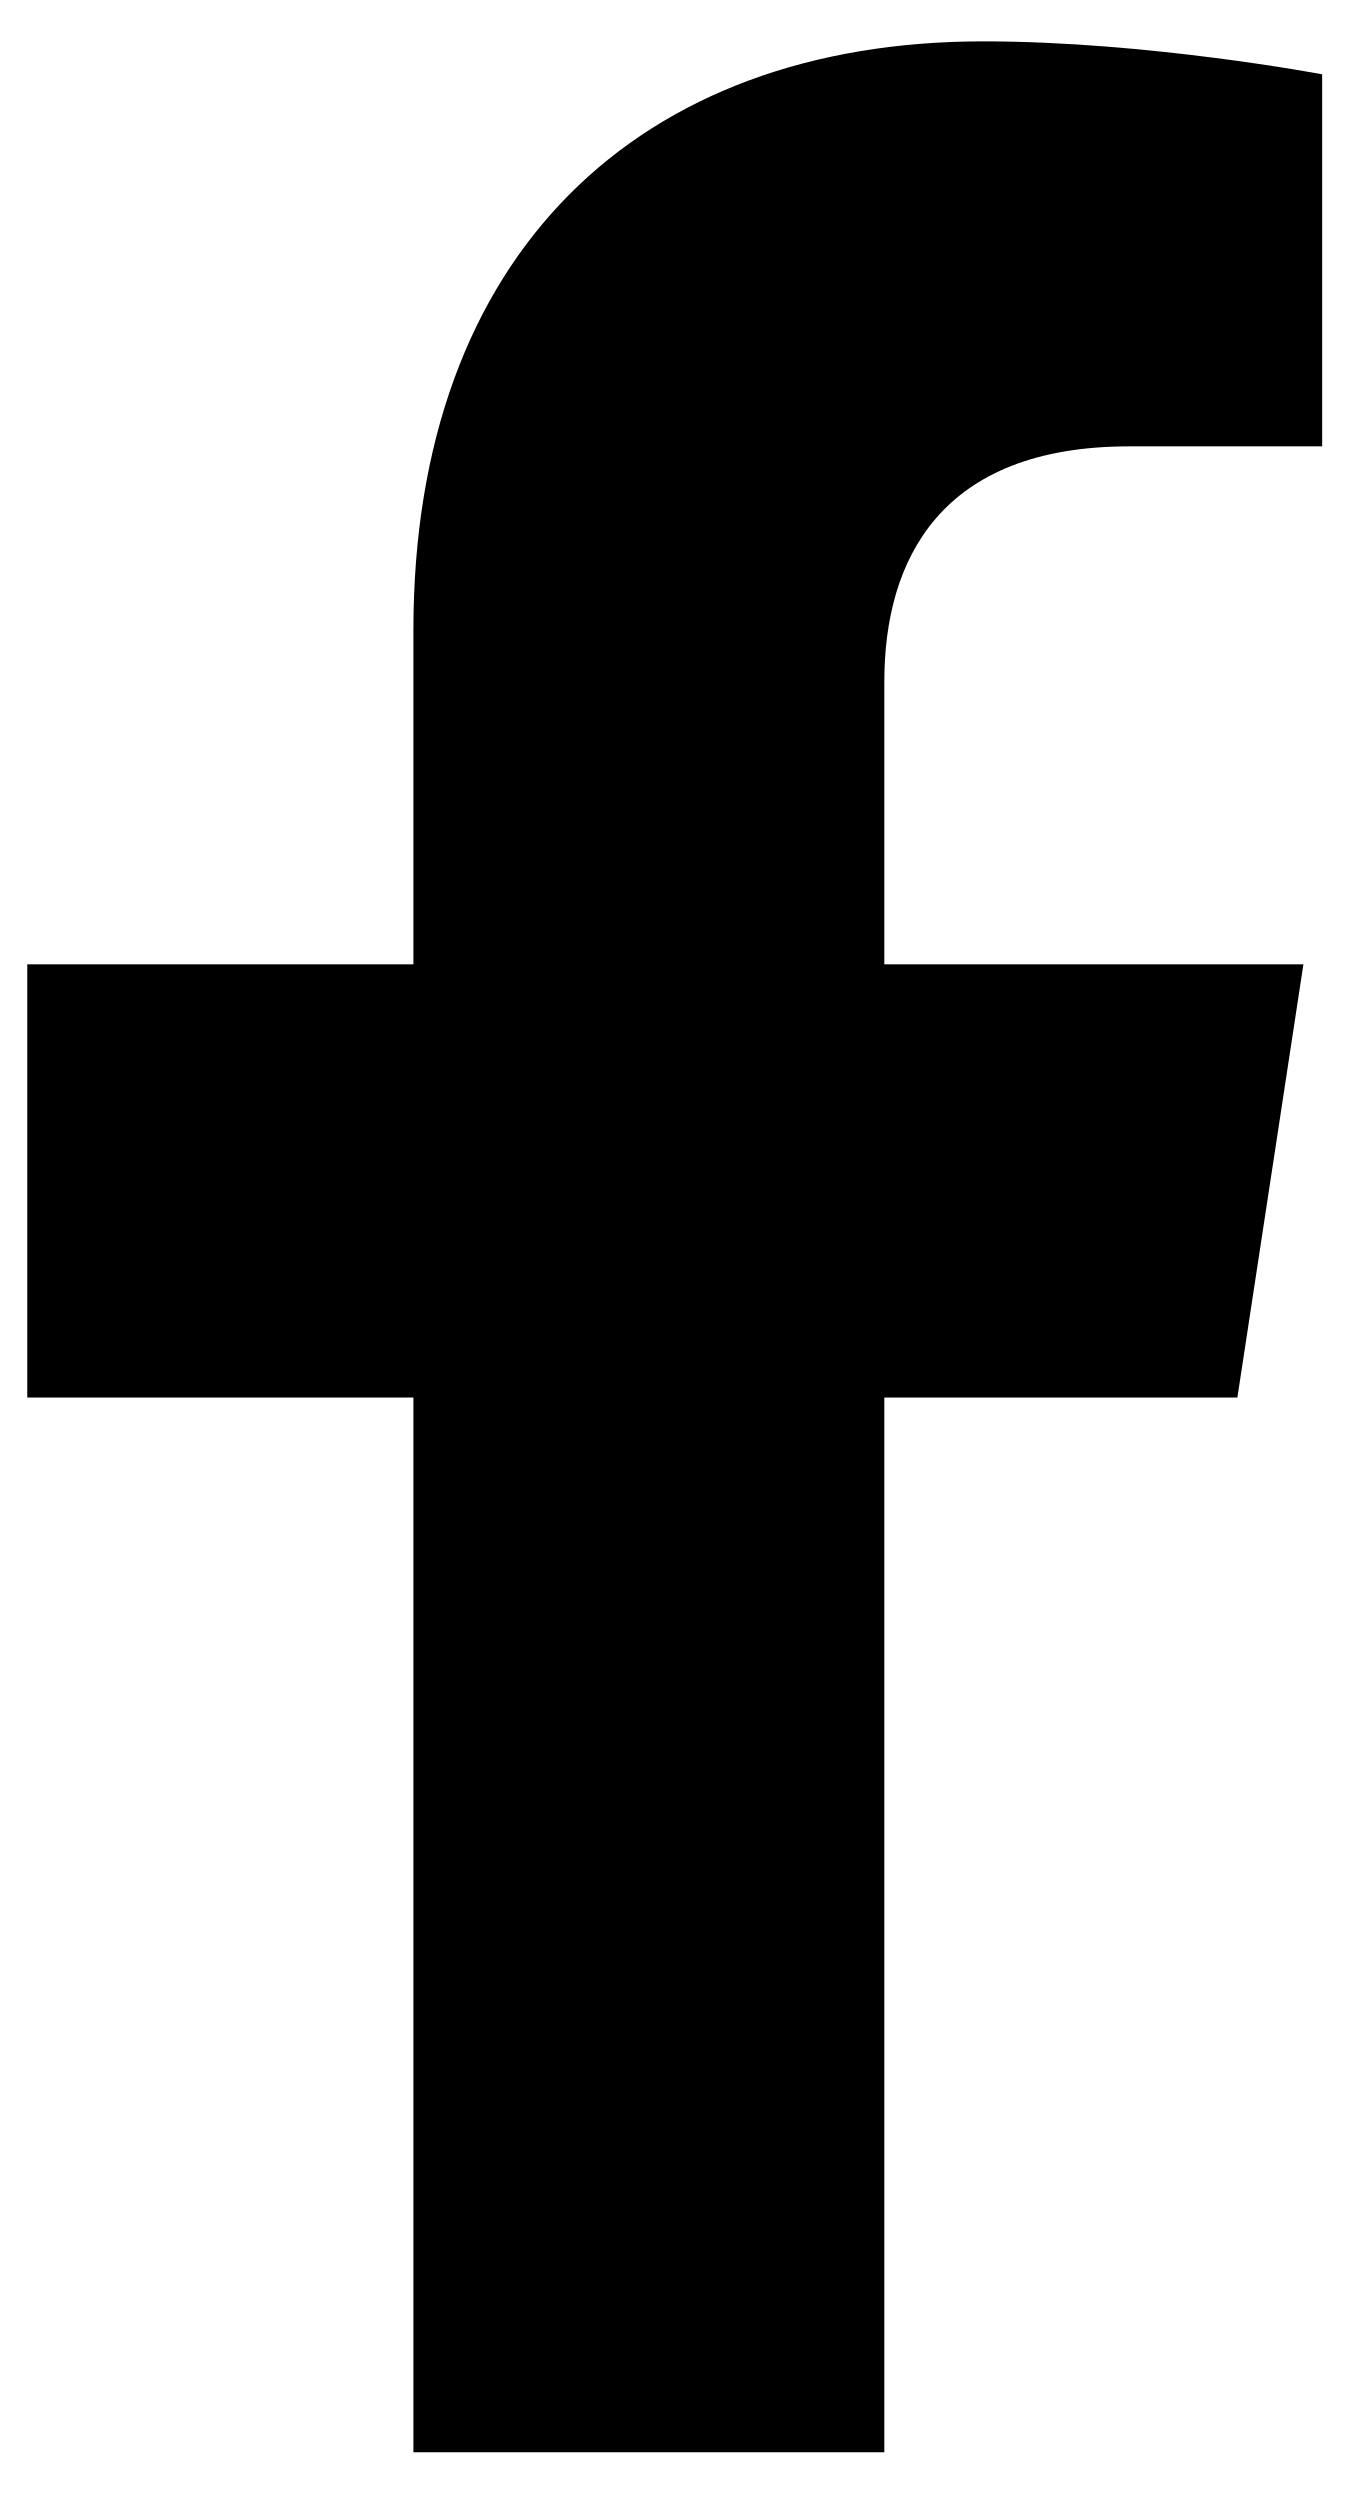
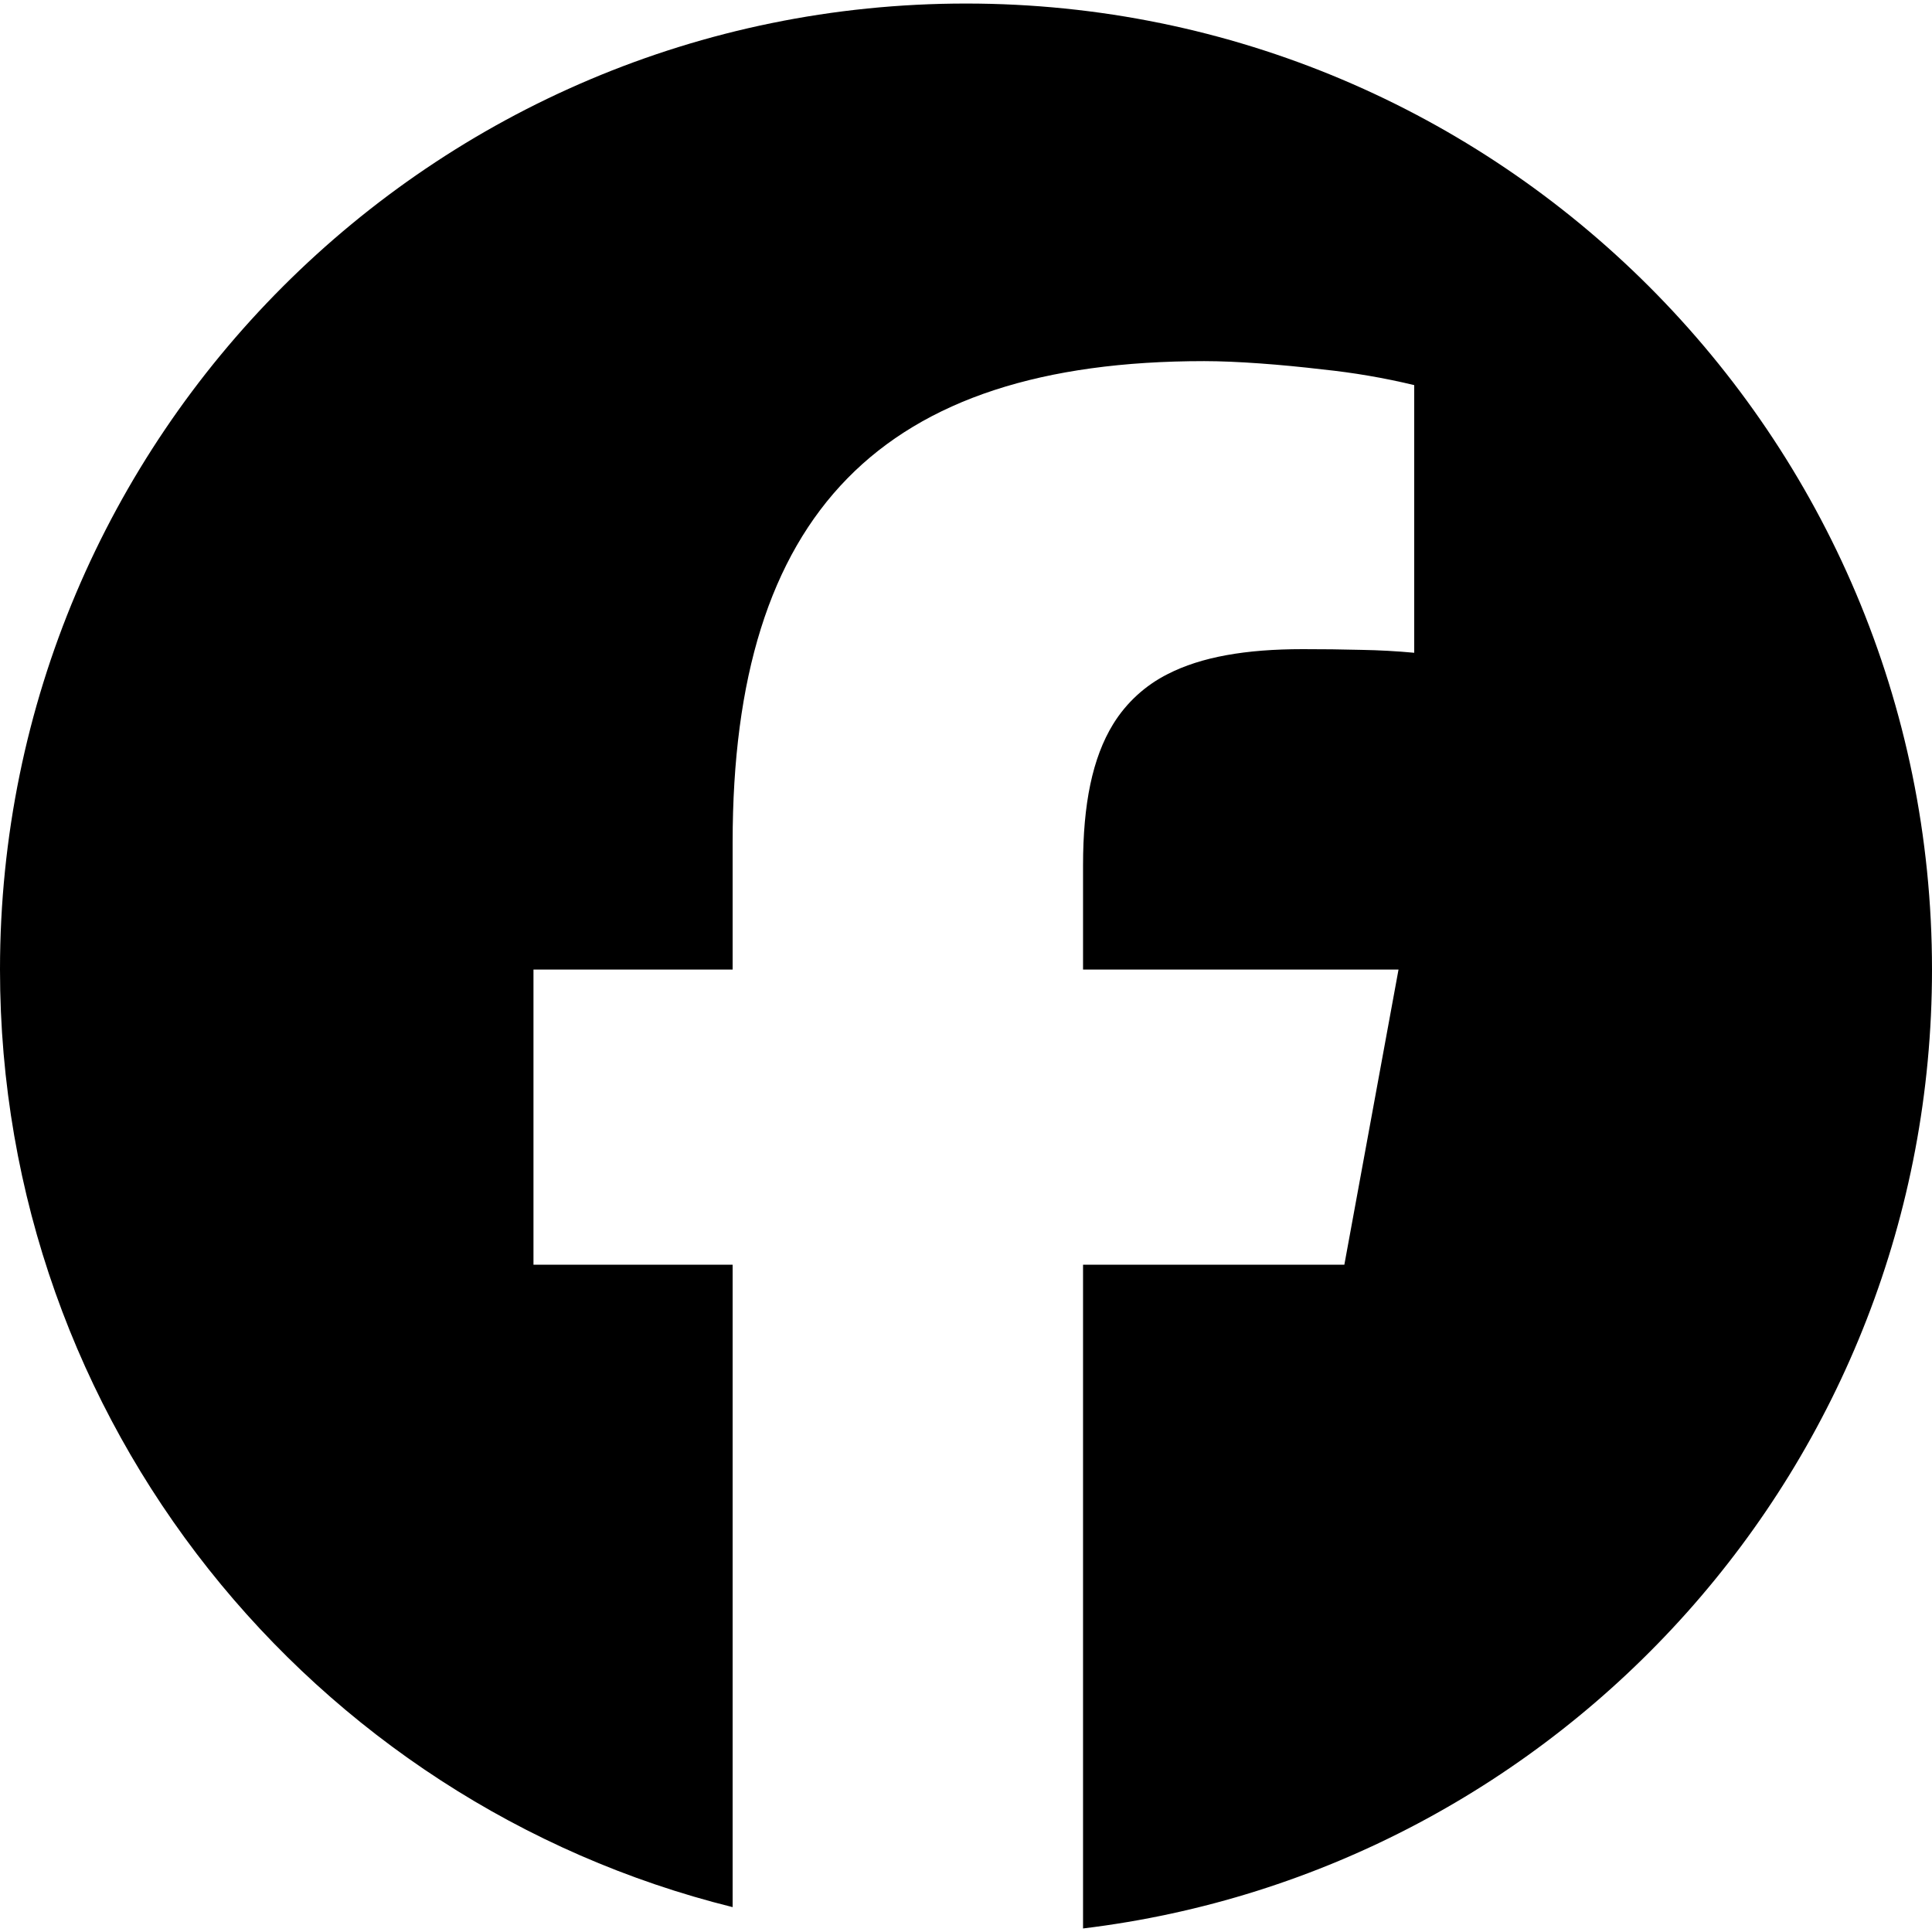
- <svg xmlns="http://www.w3.org/2000/svg" width="12" height="22" viewBox="0 0 12 22" fill="none">
-   <path d="M10.889 12.298L11.47 8.486H7.782V6C7.782 4.922 8.279 3.928 9.936 3.928H11.635V0.654C11.635 0.654 10.102 0.364 8.652 0.364C5.627 0.364 3.638 2.229 3.638 5.544V8.486H0.24V12.298H3.638V21.58H7.782V12.298H10.889Z" fill="currentColor" />
+ <svg xmlns="http://www.w3.org/2000/svg" role="img" viewBox="0 0 24 24" fill="currentColor">
+   <path d="M9.101 23.691v-7.98H6.627v-3.667h2.474v-1.58c0-4.085 1.848-5.978 5.858-5.978.401 0 .955.042 1.468.103a8.68 8.68 0 0 1 1.141.195v3.325a8.623 8.623 0 0 0-.653-.036 26.805 26.805 0 0 0-.733-.009c-.707 0-1.259.096-1.675.309a1.686 1.686 0 0 0-.679.622c-.258.42-.374.995-.374 1.752v1.297h3.919l-.386 2.103-.287 1.564h-3.246v8.245C19.396 23.238 24 18.179 24 12.044c0-6.627-5.373-12-12-12s-12 5.373-12 12c0 5.628 3.874 10.35 9.101 11.647Z" />
</svg>
